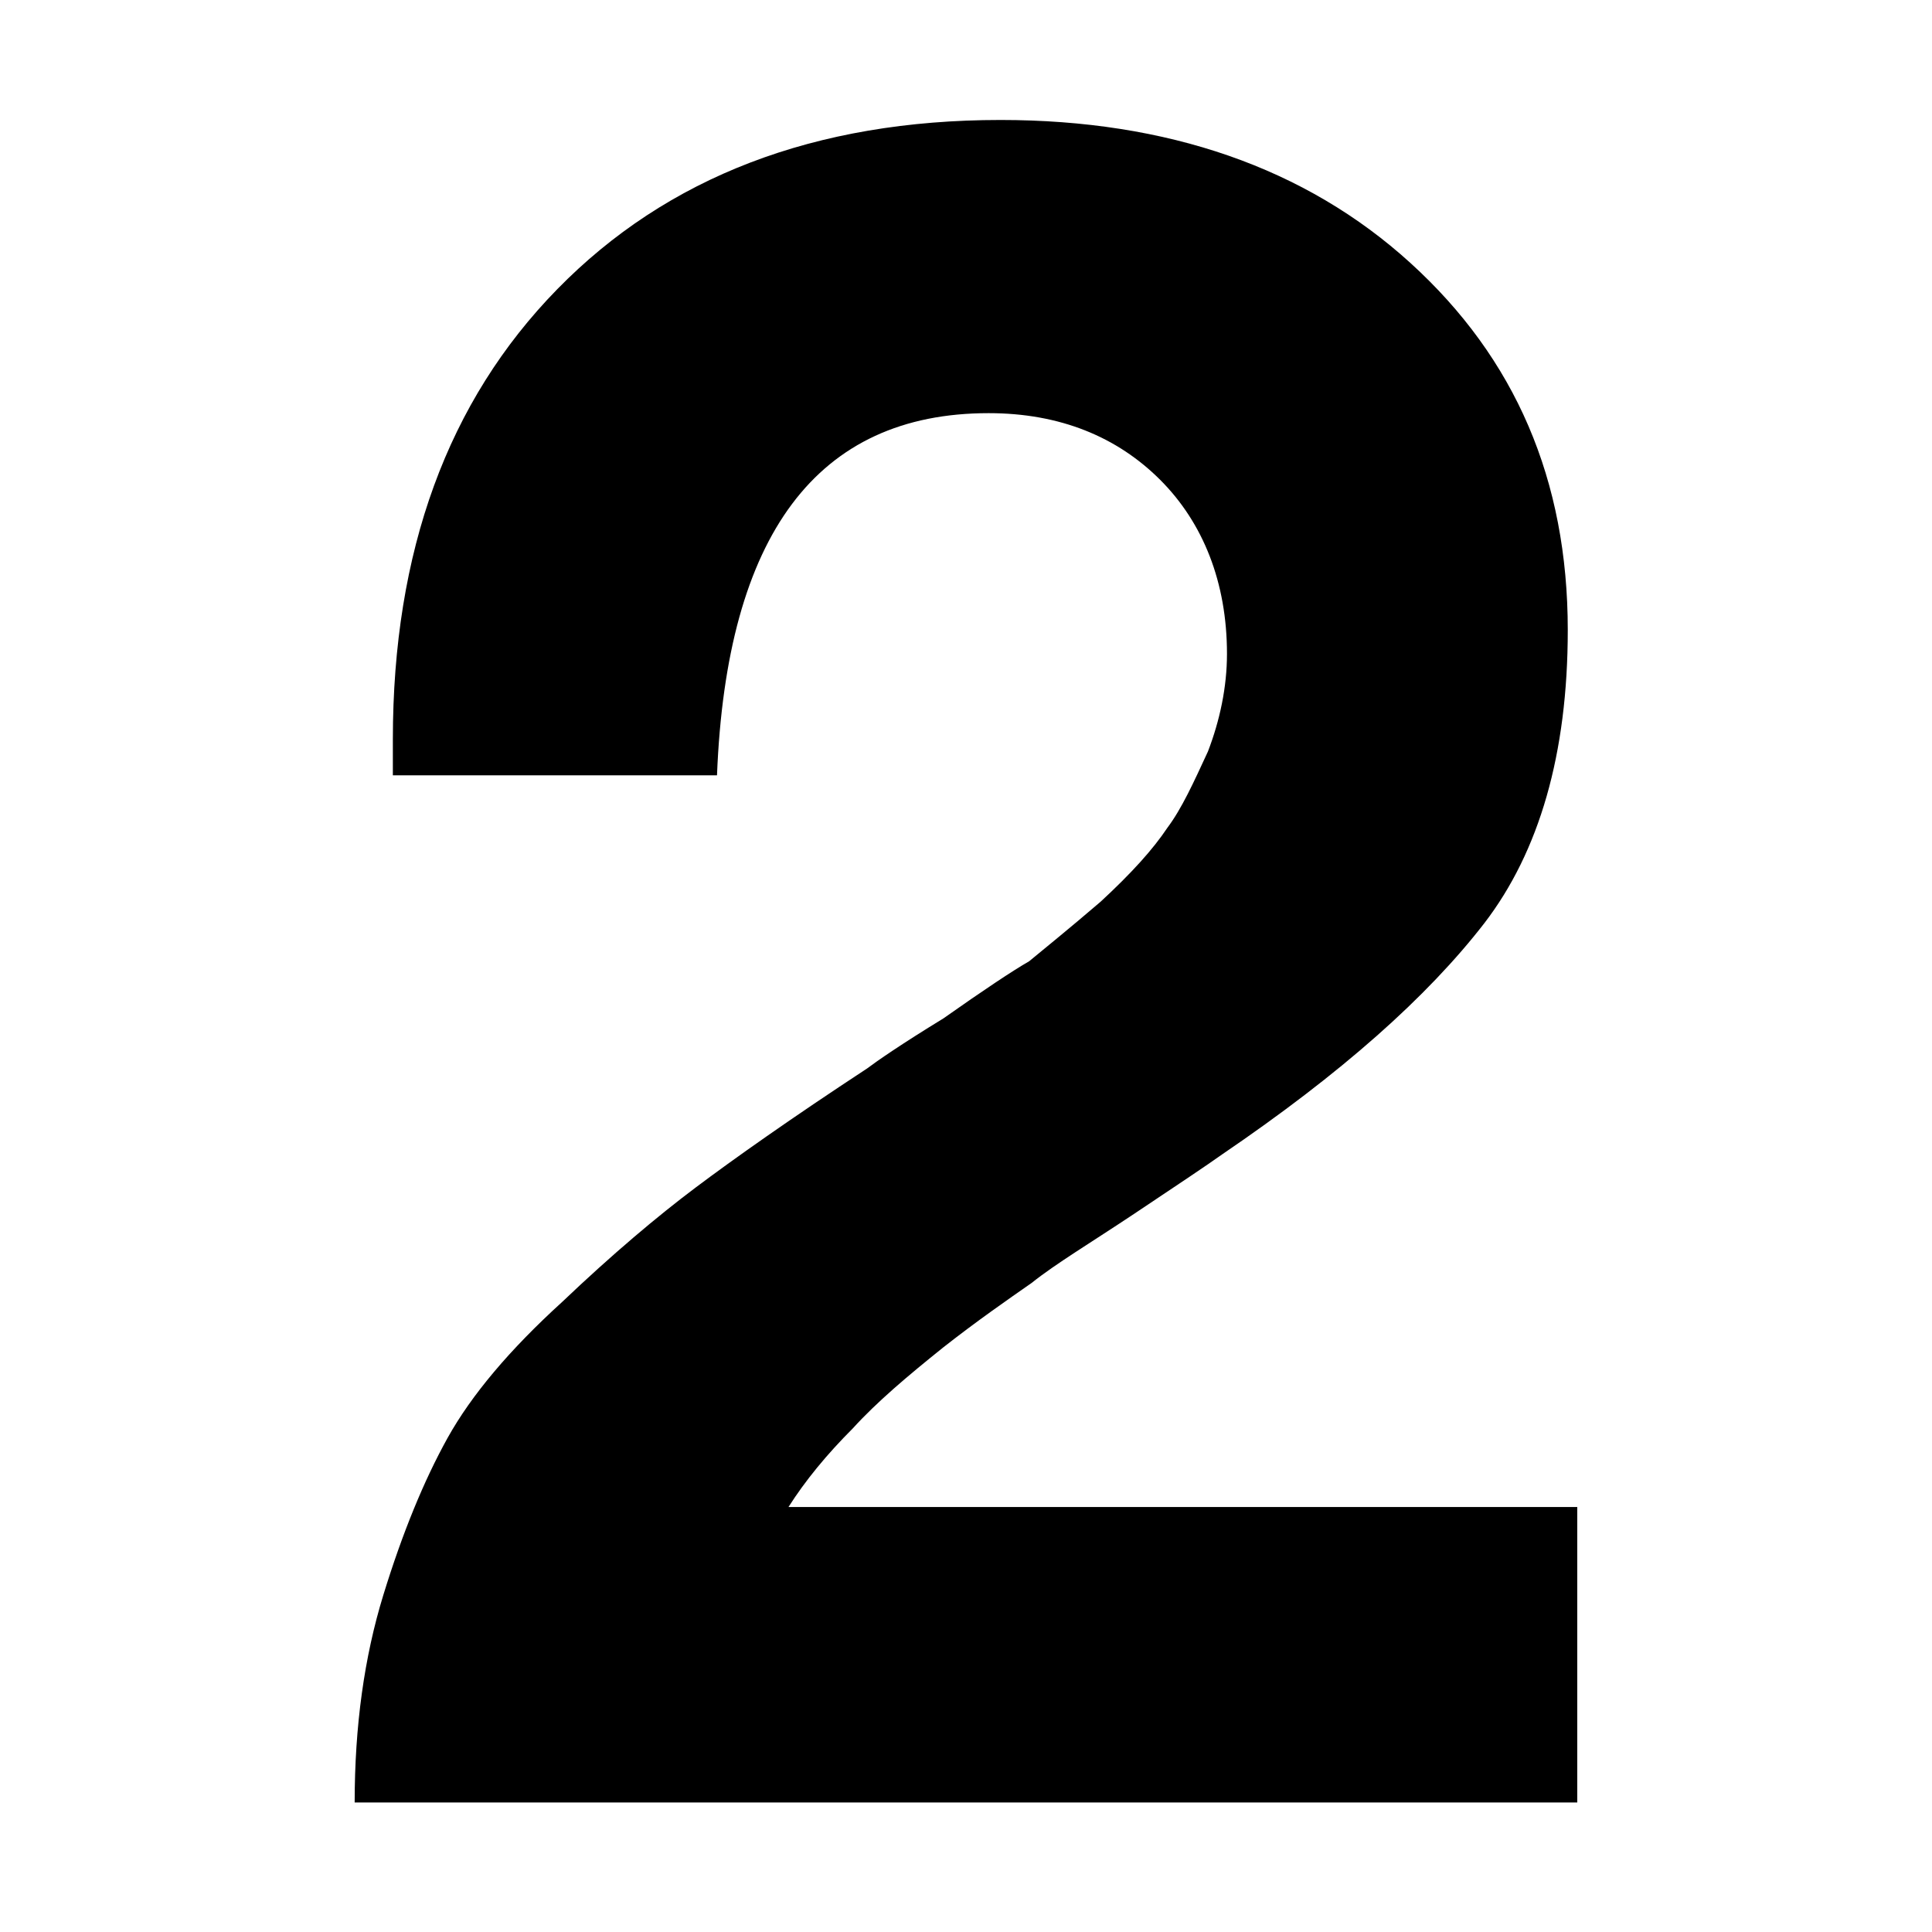
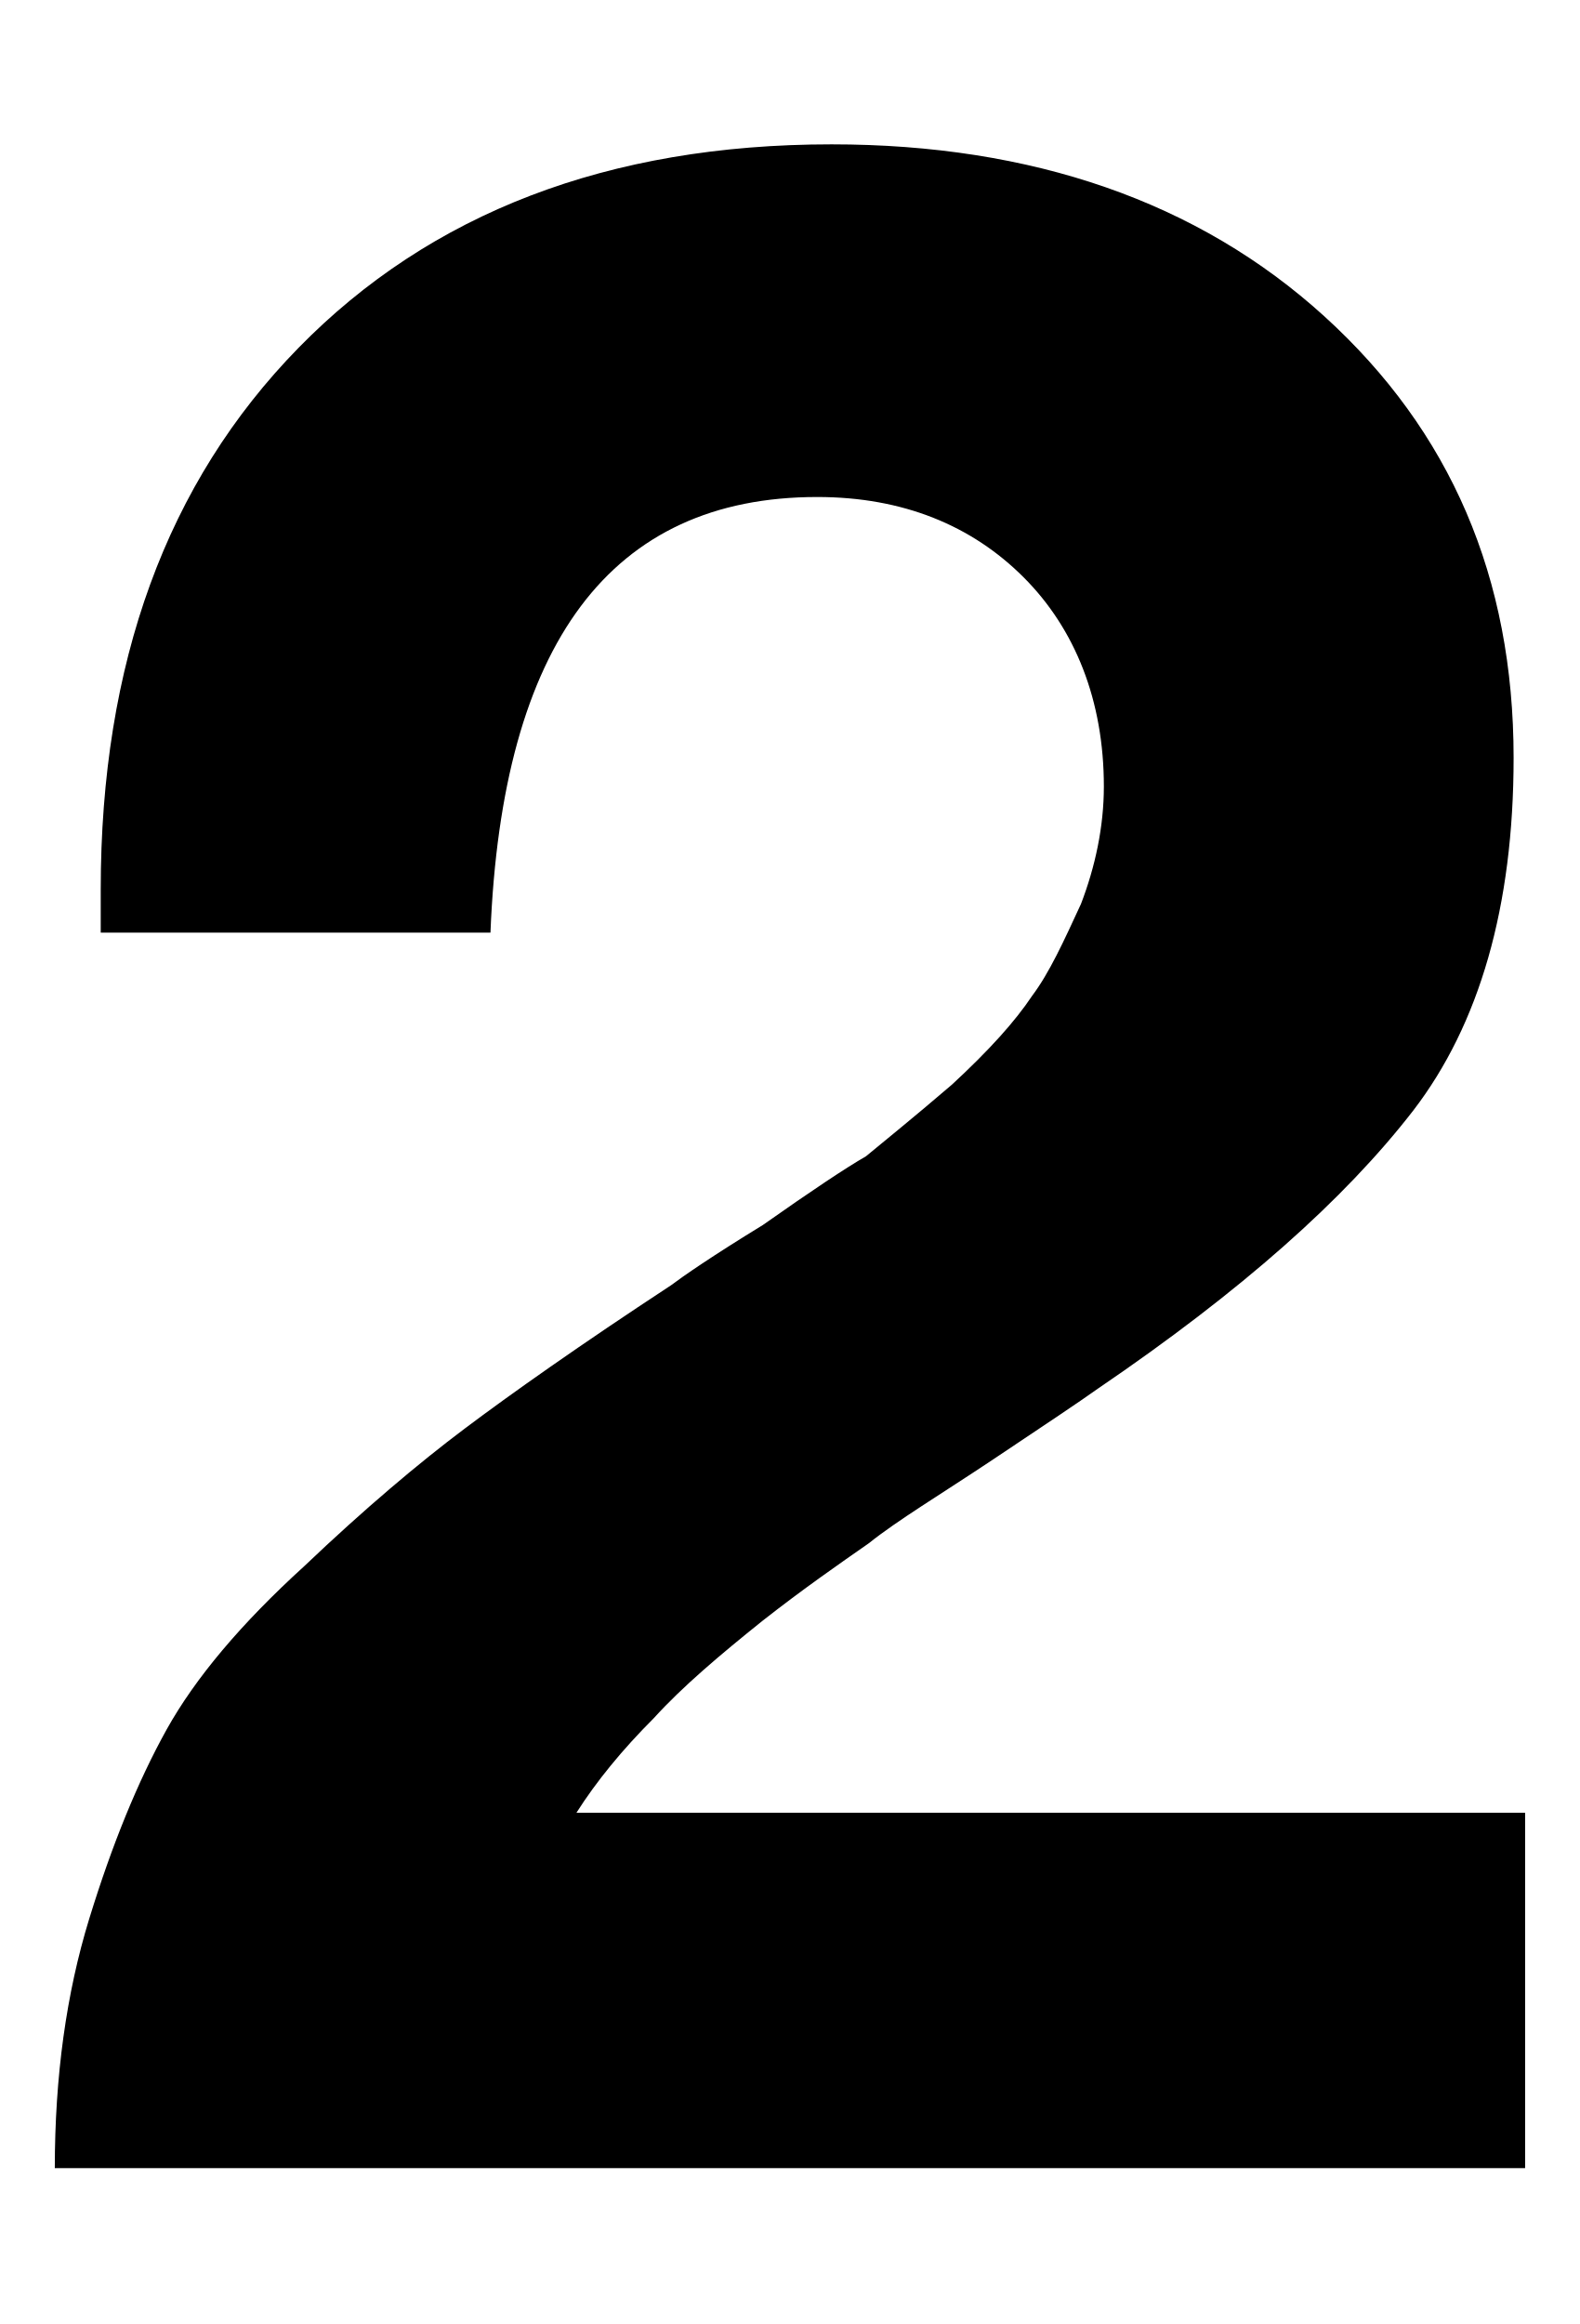
- <svg xmlns="http://www.w3.org/2000/svg" width="100" height="100" viewBox="0 0 26.458 26.458" version="1.1" id="svg1">
+ <svg xmlns="http://www.w3.org/2000/svg" width="68" height="100" viewBox="0 0 17.992 26.458" version="1.1" id="svg1">
  <defs id="defs1">
    <rect x="-92.377" y="-45.139" width="151.162" height="87.828" id="rect7" />
    <rect x="24.144" y="21.17" width="129.643" height="62.634" id="rect6" />
    <rect x="4.199" y="9.973" width="86.953" height="82.229" id="rect1" />
  </defs>
  <g id="layer1">
-     <path style="font-weight:bold;font-size:32.636px;line-height:0.45;font-family:'Helvetica Neue';-inkscape-font-specification:'Helvetica Neue Bold';stroke-width:0.593" d="M 21.6,20.638 H 10.798 c 0.228,-0.359 0.522,-0.718 0.881,-1.077 0.326,-0.359 0.751,-0.718 1.24,-1.11 0.457,-0.359 0.881,-0.653 1.208,-0.881 0.326,-0.261 0.816,-0.555 1.403,-0.946 0.587,-0.392 0.979,-0.653 1.208,-0.816 1.632,-1.11 2.807,-2.154 3.59,-3.166 0.751,-0.979 1.142,-2.317 1.142,-4.014 0,-2.056 -0.718,-3.72 -2.154,-5.026 C 17.88,2.296 15.987,1.643 13.702,1.643 c -2.546,0 -4.569,0.783 -6.07,2.317 -1.501,1.534 -2.252,3.59 -2.252,6.168 v 0.49 H 9.819 C 9.949,7.322 11.189,5.658 13.539,5.658 c 0.979,0 1.762,0.326 2.35,0.914 0.587,0.587 0.914,1.403 0.914,2.382 0,0.457 -0.098,0.914 -0.261,1.338 -0.196,0.424 -0.359,0.783 -0.555,1.044 -0.196,0.294 -0.49,0.62 -0.914,1.012 -0.457,0.392 -0.783,0.653 -0.979,0.816 -0.228,0.131 -0.62,0.392 -1.175,0.783 -0.587,0.359 -0.914,0.587 -1.044,0.685 -1.044,0.685 -1.828,1.24 -2.35,1.632 -0.522,0.392 -1.142,0.914 -1.828,1.567 -0.718,0.653 -1.24,1.273 -1.567,1.86 -0.326,0.587 -0.62,1.305 -0.881,2.154 -0.261,0.849 -0.392,1.795 -0.392,2.839 H 21.6 Z" id="text7" aria-label="2" />
+     <path style="font-weight:bold;font-size:32.636px;line-height:0.45;font-family:'Helvetica Neue';-inkscape-font-specification:'Helvetica Neue Bold';stroke-width:0.593" d="M 17.367,20.638 H 6.564 c 0.228,-0.359 0.522,-0.718 0.881,-1.077 0.326,-0.359 0.751,-0.718 1.24,-1.11 0.457,-0.359 0.881,-0.653 1.208,-0.881 0.326,-0.261 0.816,-0.555 1.403,-0.946 0.587,-0.392 0.979,-0.653 1.208,-0.816 1.632,-1.11 2.807,-2.154 3.59,-3.166 0.751,-0.979 1.142,-2.317 1.142,-4.014 0,-2.056 -0.718,-3.72 -2.154,-5.026 C 13.646,2.296 11.754,1.643 9.469,1.643 c -2.546,0 -4.569,0.783 -6.07,2.317 -1.501,1.534 -2.252,3.59 -2.252,6.168 v 0.49 H 5.585 C 5.716,7.322 6.956,5.658 9.306,5.658 c 0.979,0 1.762,0.326 2.35,0.914 0.587,0.587 0.914,1.403 0.914,2.382 0,0.457 -0.098,0.914 -0.261,1.338 -0.196,0.424 -0.359,0.783 -0.555,1.044 -0.196,0.294 -0.49,0.62 -0.914,1.012 -0.457,0.392 -0.783,0.653 -0.979,0.816 -0.228,0.131 -0.62,0.392 -1.175,0.783 -0.587,0.359 -0.914,0.587 -1.044,0.685 -1.044,0.685 -1.828,1.24 -2.35,1.632 -0.522,0.392 -1.142,0.914 -1.828,1.567 -0.718,0.653 -1.24,1.273 -1.567,1.86 -0.326,0.587 -0.62,1.305 -0.881,2.154 -0.261,0.849 -0.392,1.795 -0.392,2.839 H 17.367 Z" id="text7" aria-label="2" />
  </g>
</svg>
